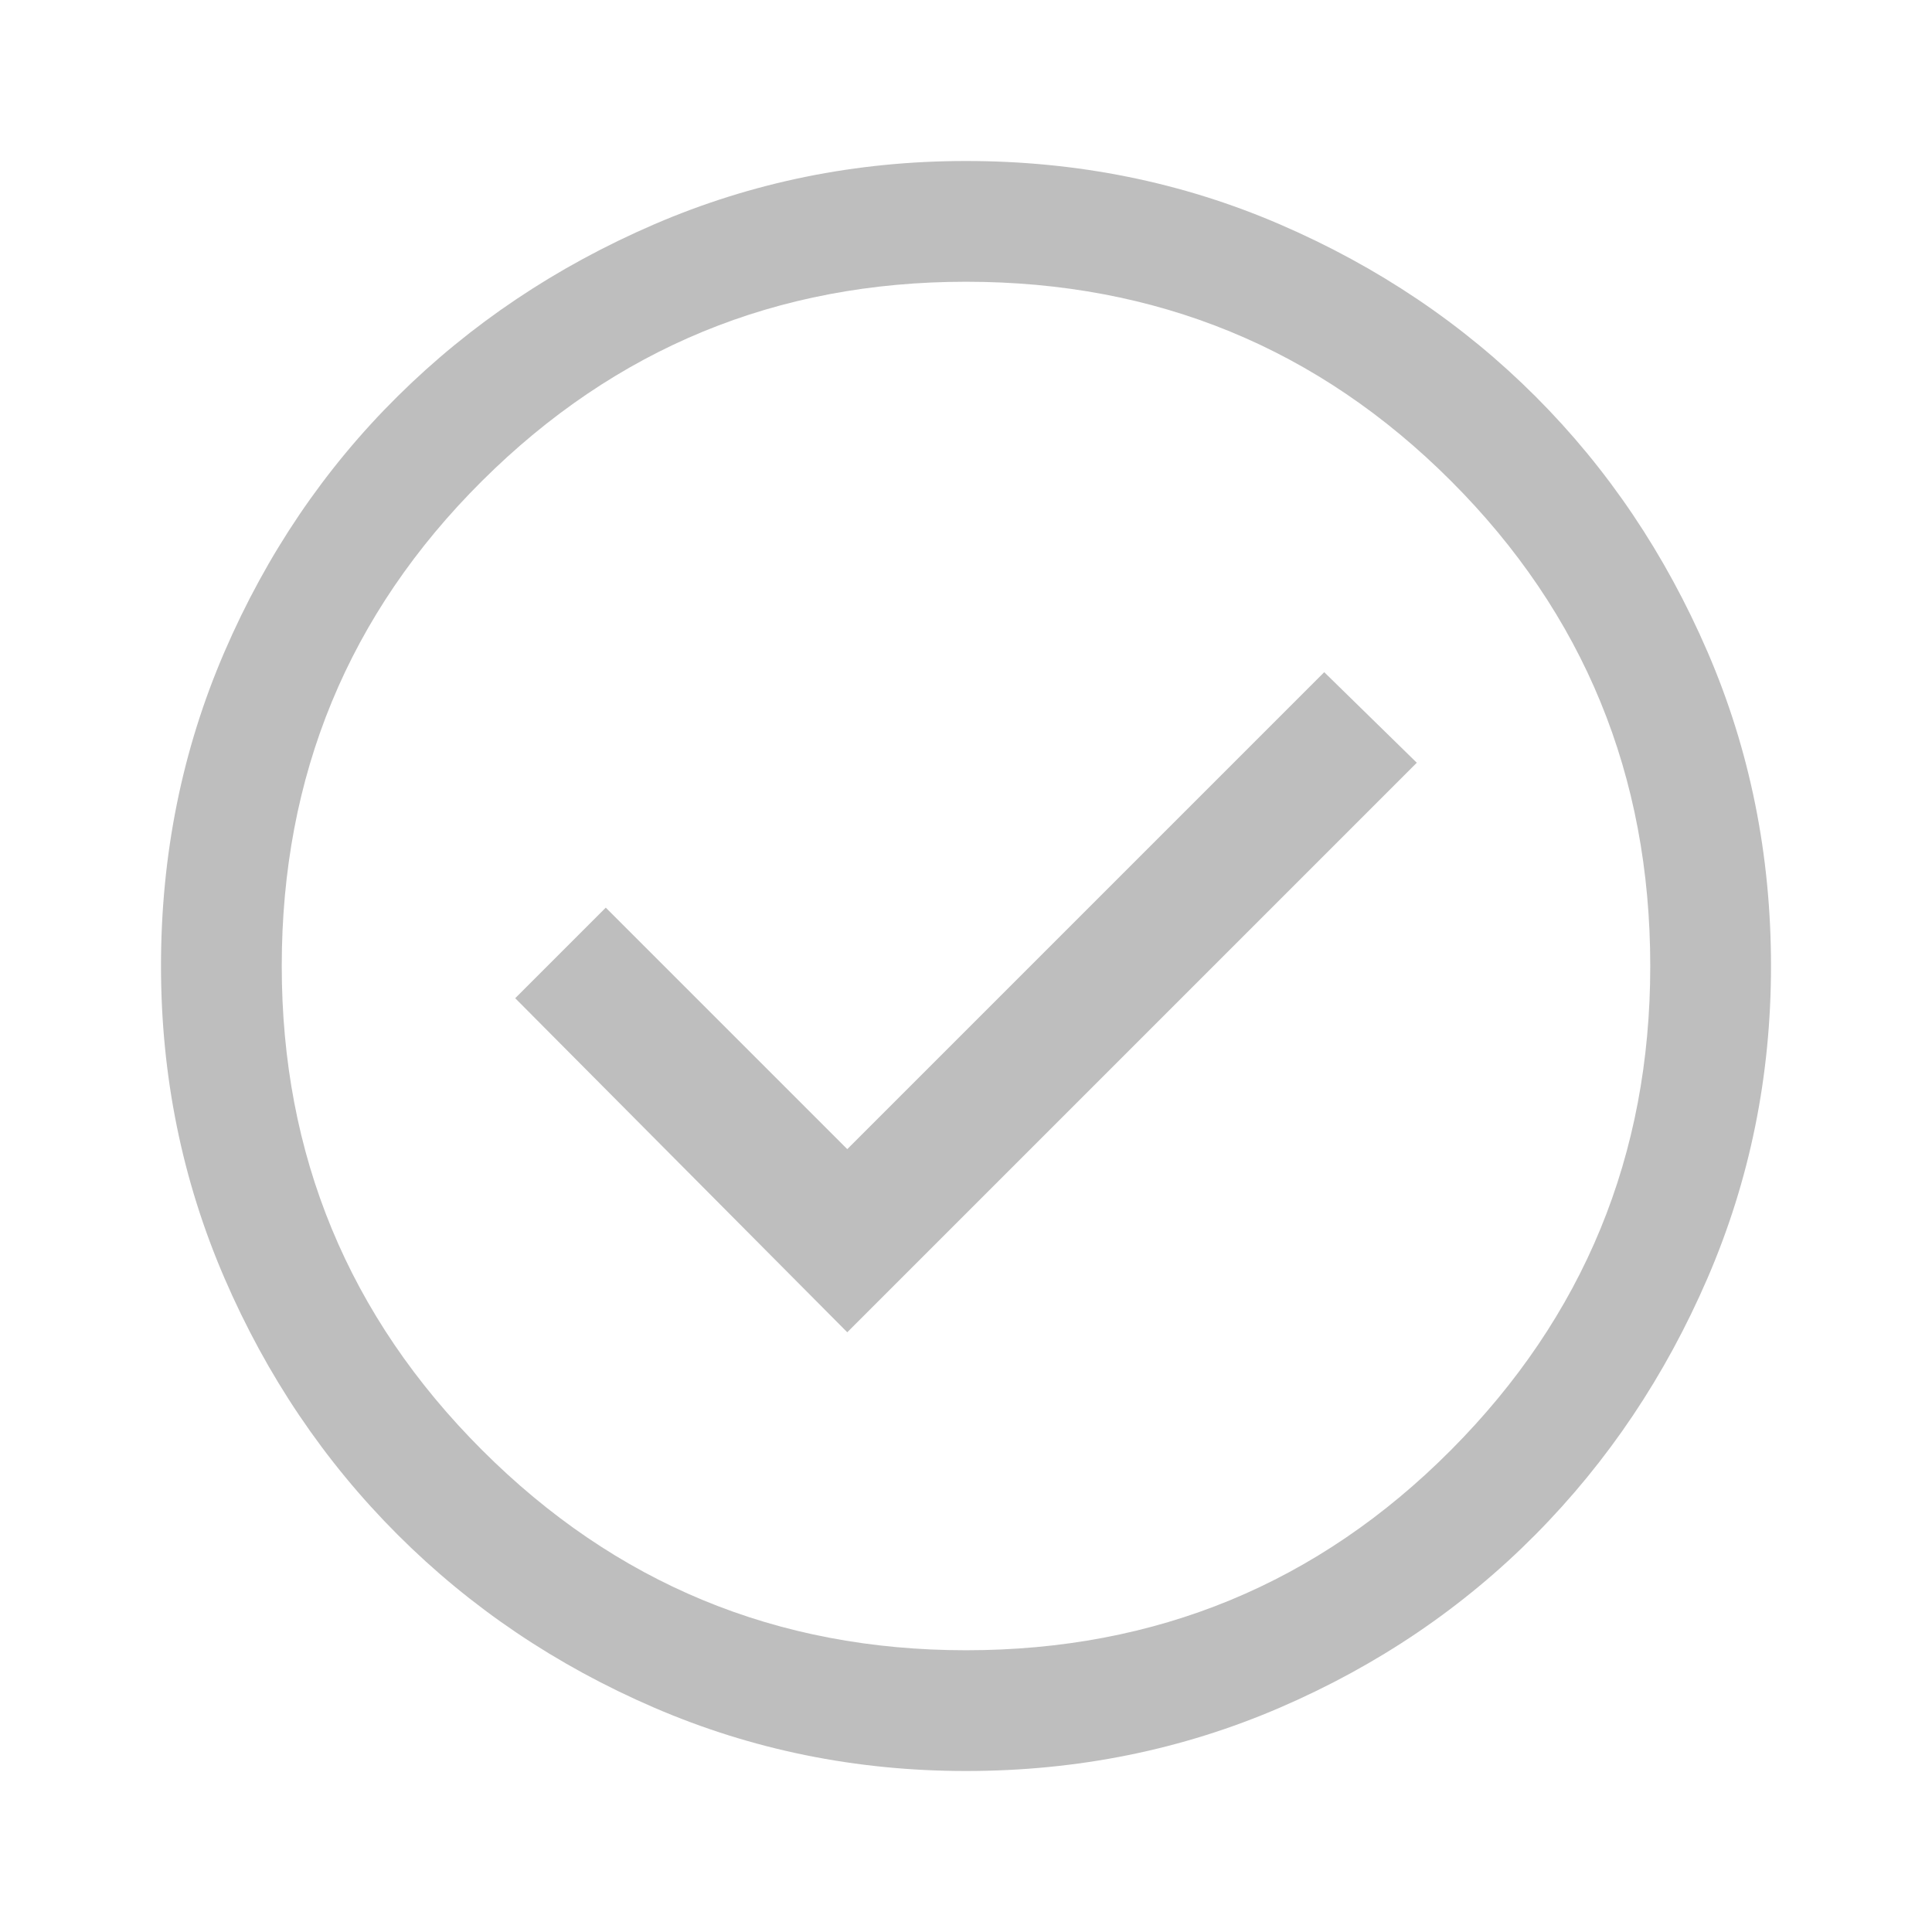
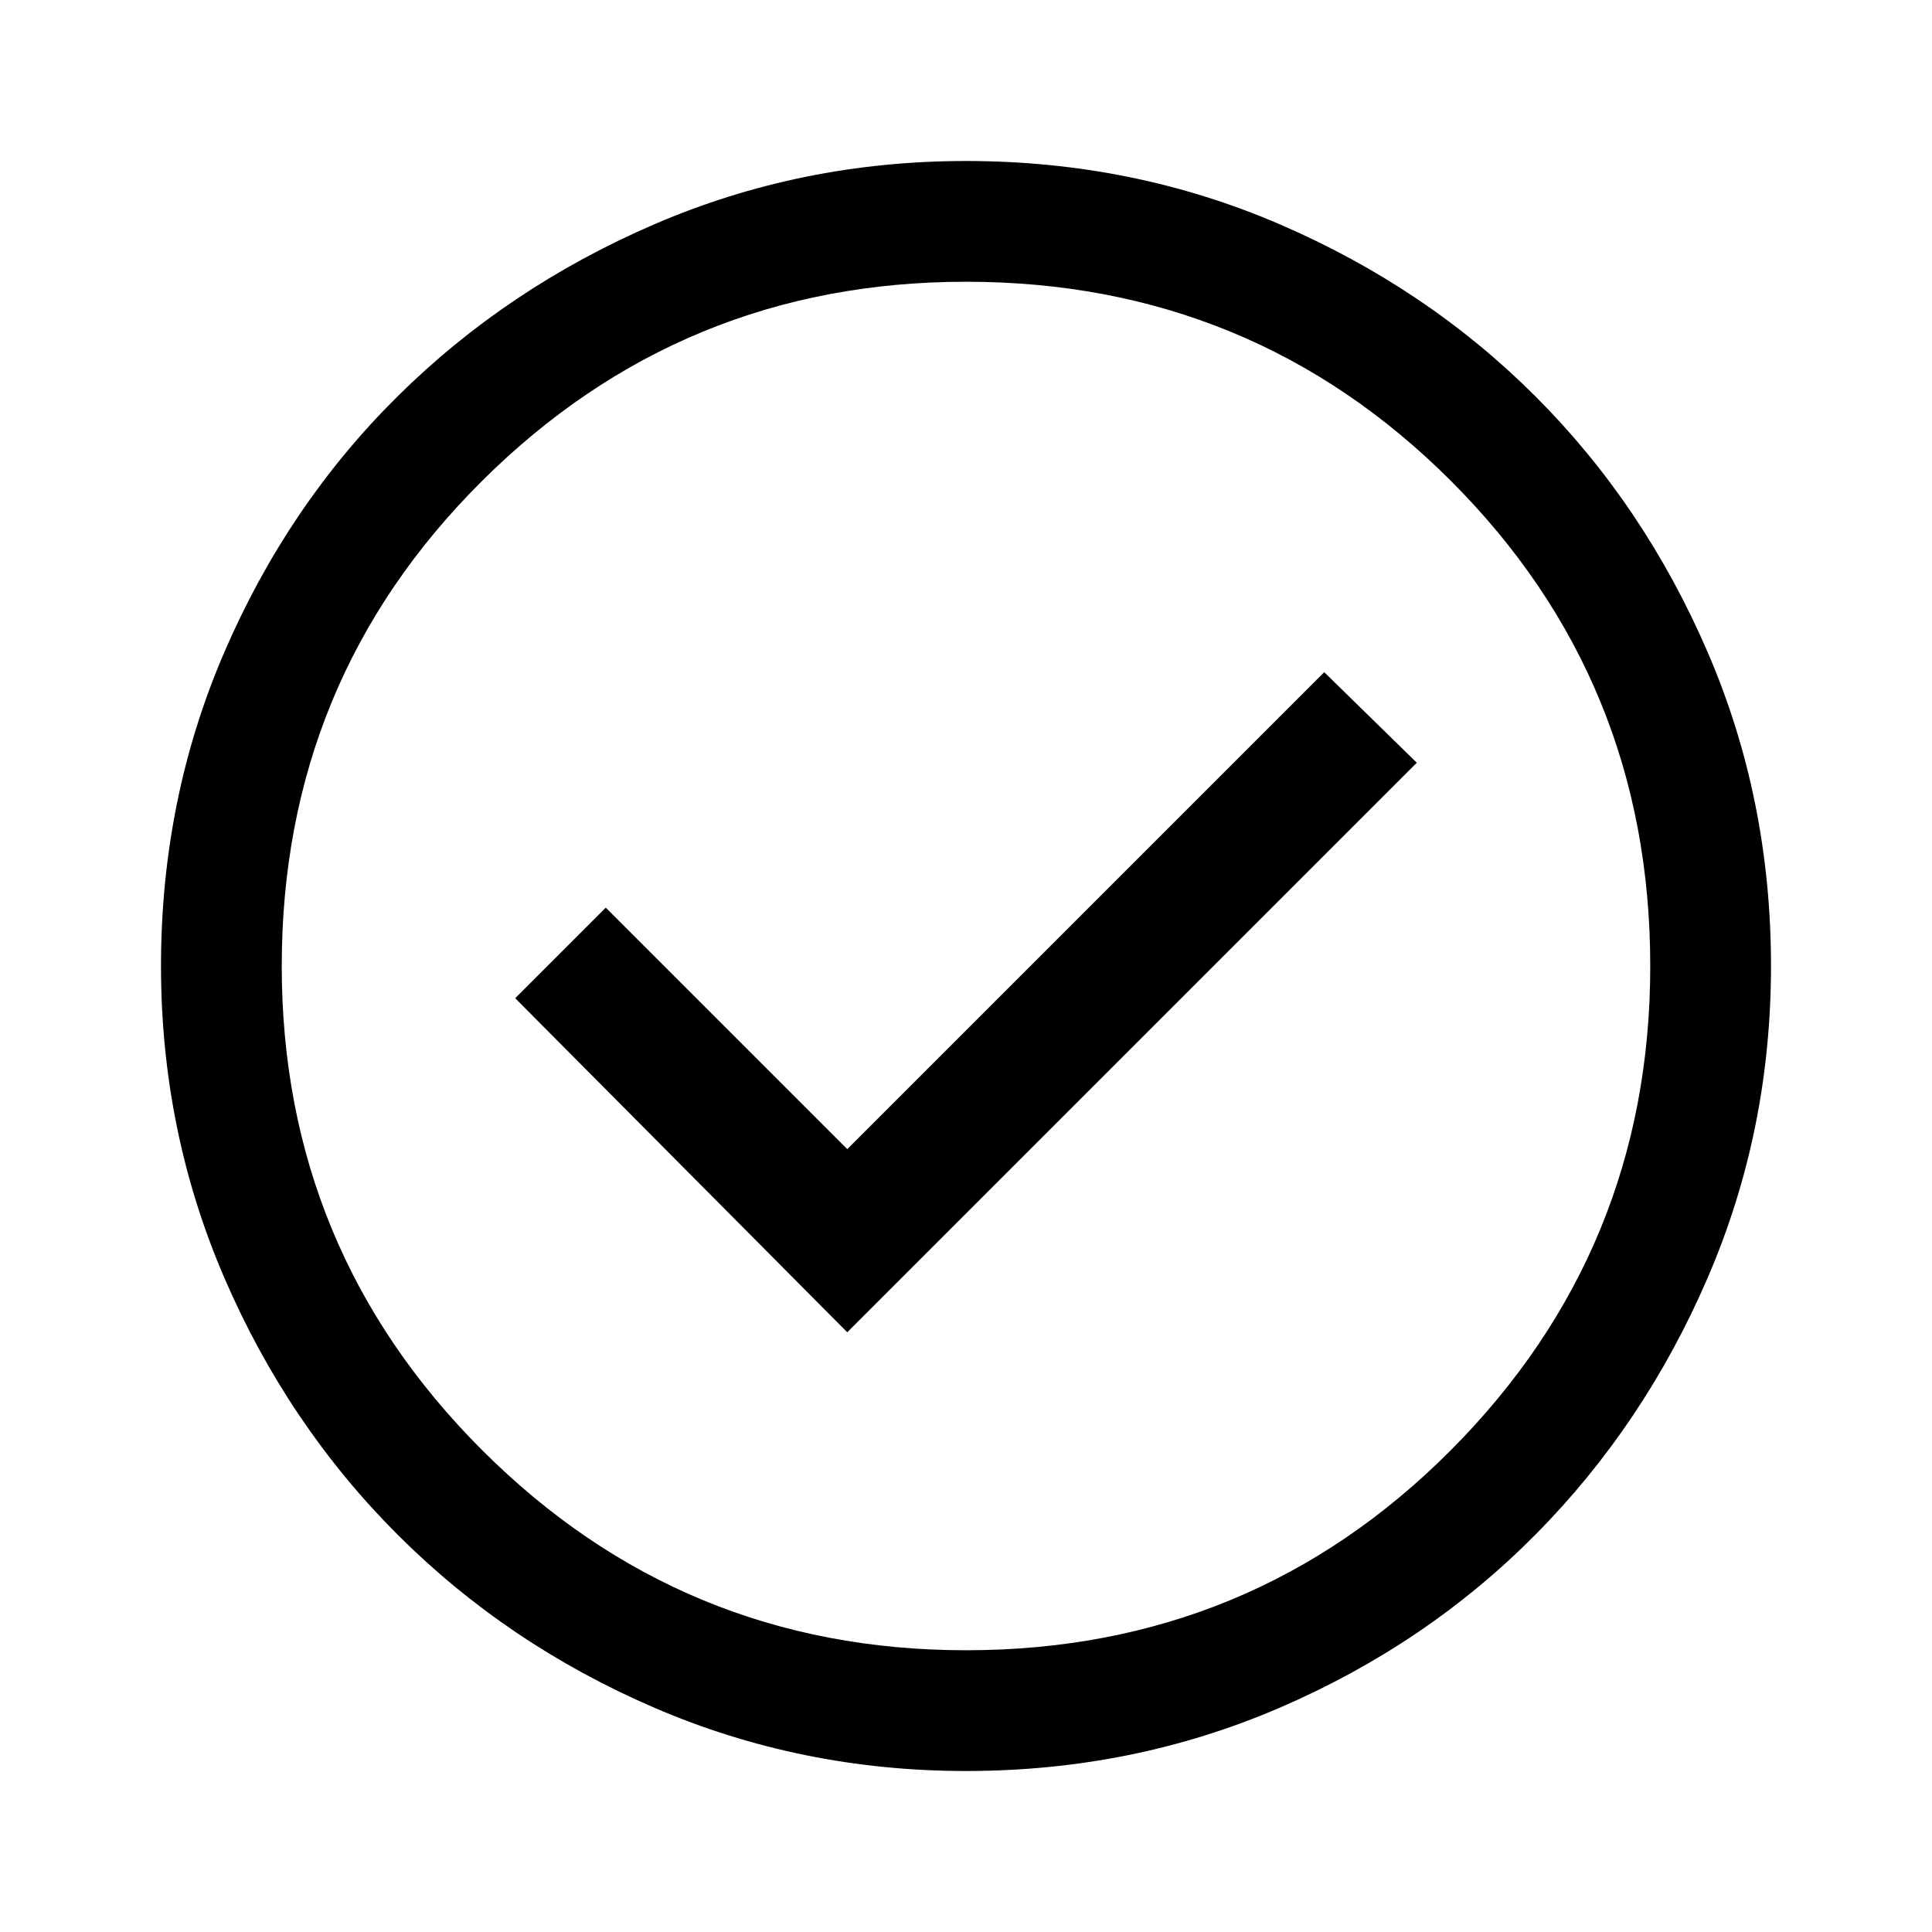
- <svg xmlns="http://www.w3.org/2000/svg" height="48" viewBox="0 -960 960 960" width="48" fill="#BEBEBE">
+ <svg xmlns="http://www.w3.org/2000/svg" height="48" viewBox="0 -960 960 960" width="48" fill="#000">
  <path d="m421-298 283-283-46-45-237 237-120-120-45 45 165 166Zm59 218q-82 0-155-31.5t-127.5-86Q143-252 111.5-325T80-480q0-83 31.5-156t86-127Q252-817 325-848.5T480-880q83 0 156 31.5T763-763q54 54 85.5 127T880-480q0 82-31.5 155T763-197.5q-54 54.5-127 86T480-80Zm0-60q142 0 241-99.5T820-480q0-142-99-241t-241-99q-141 0-240.5 99T140-480q0 141 99.5 240.5T480-140Zm0-340Z" />
</svg>
